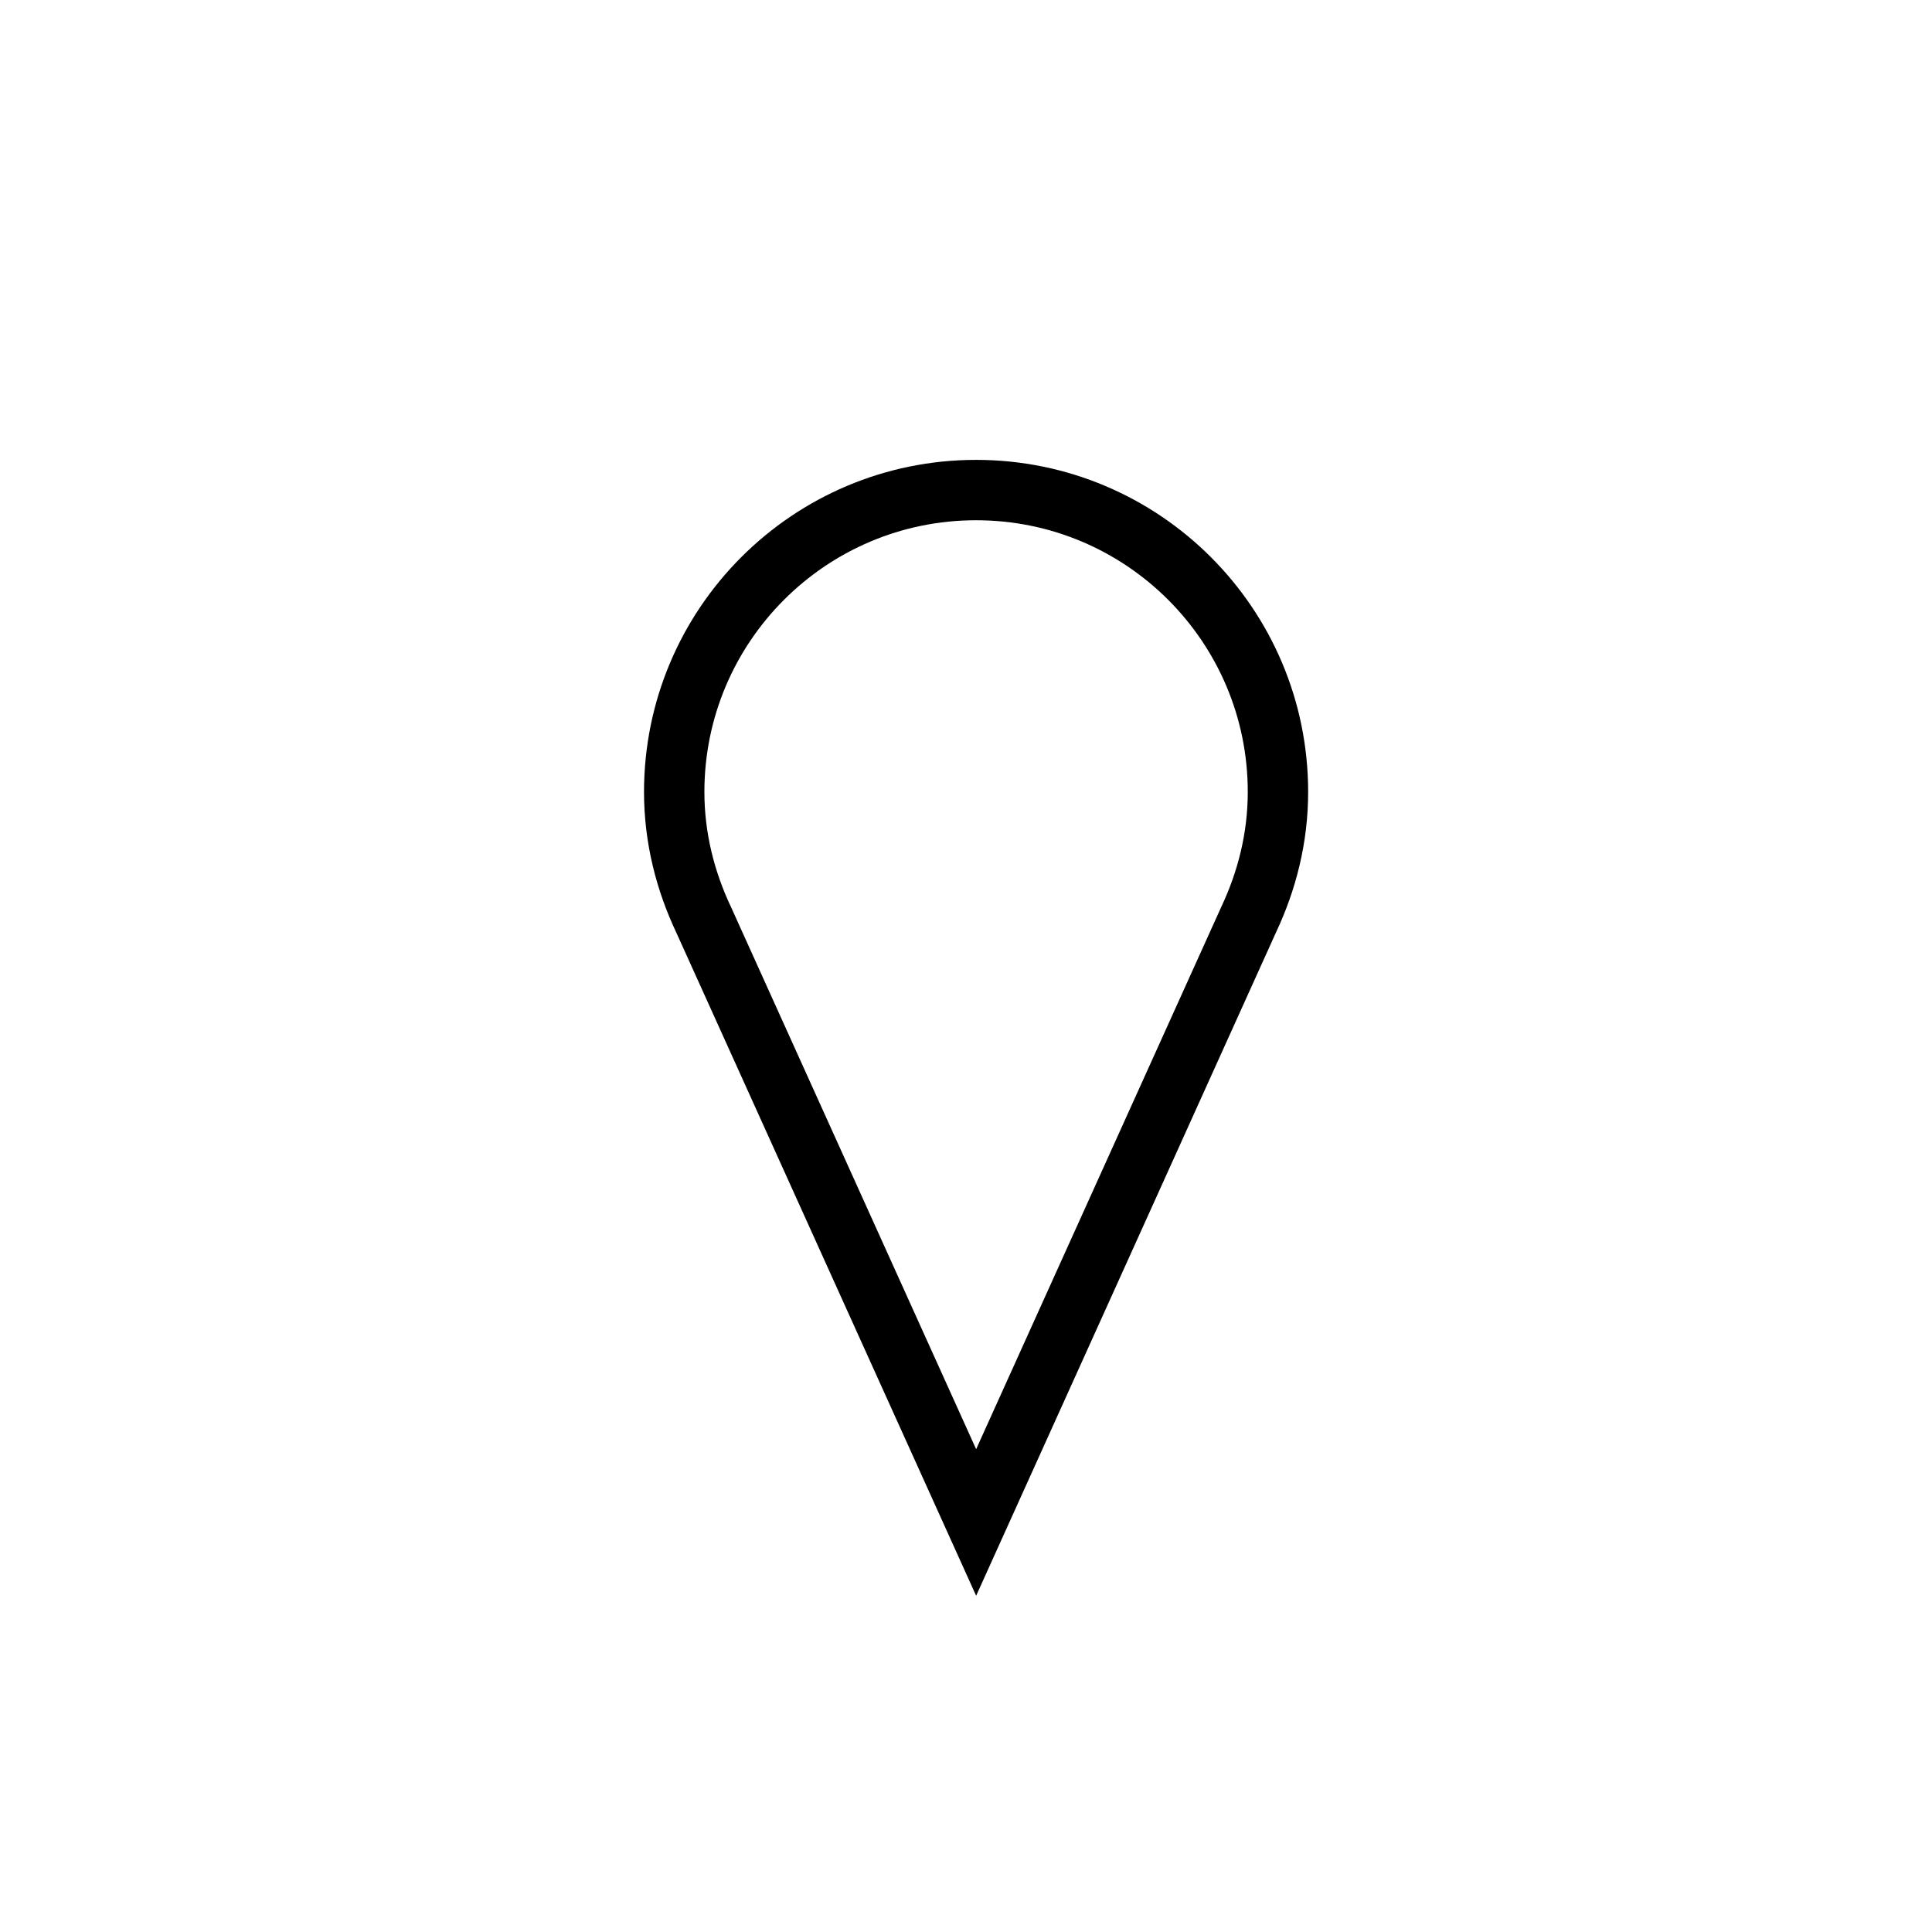
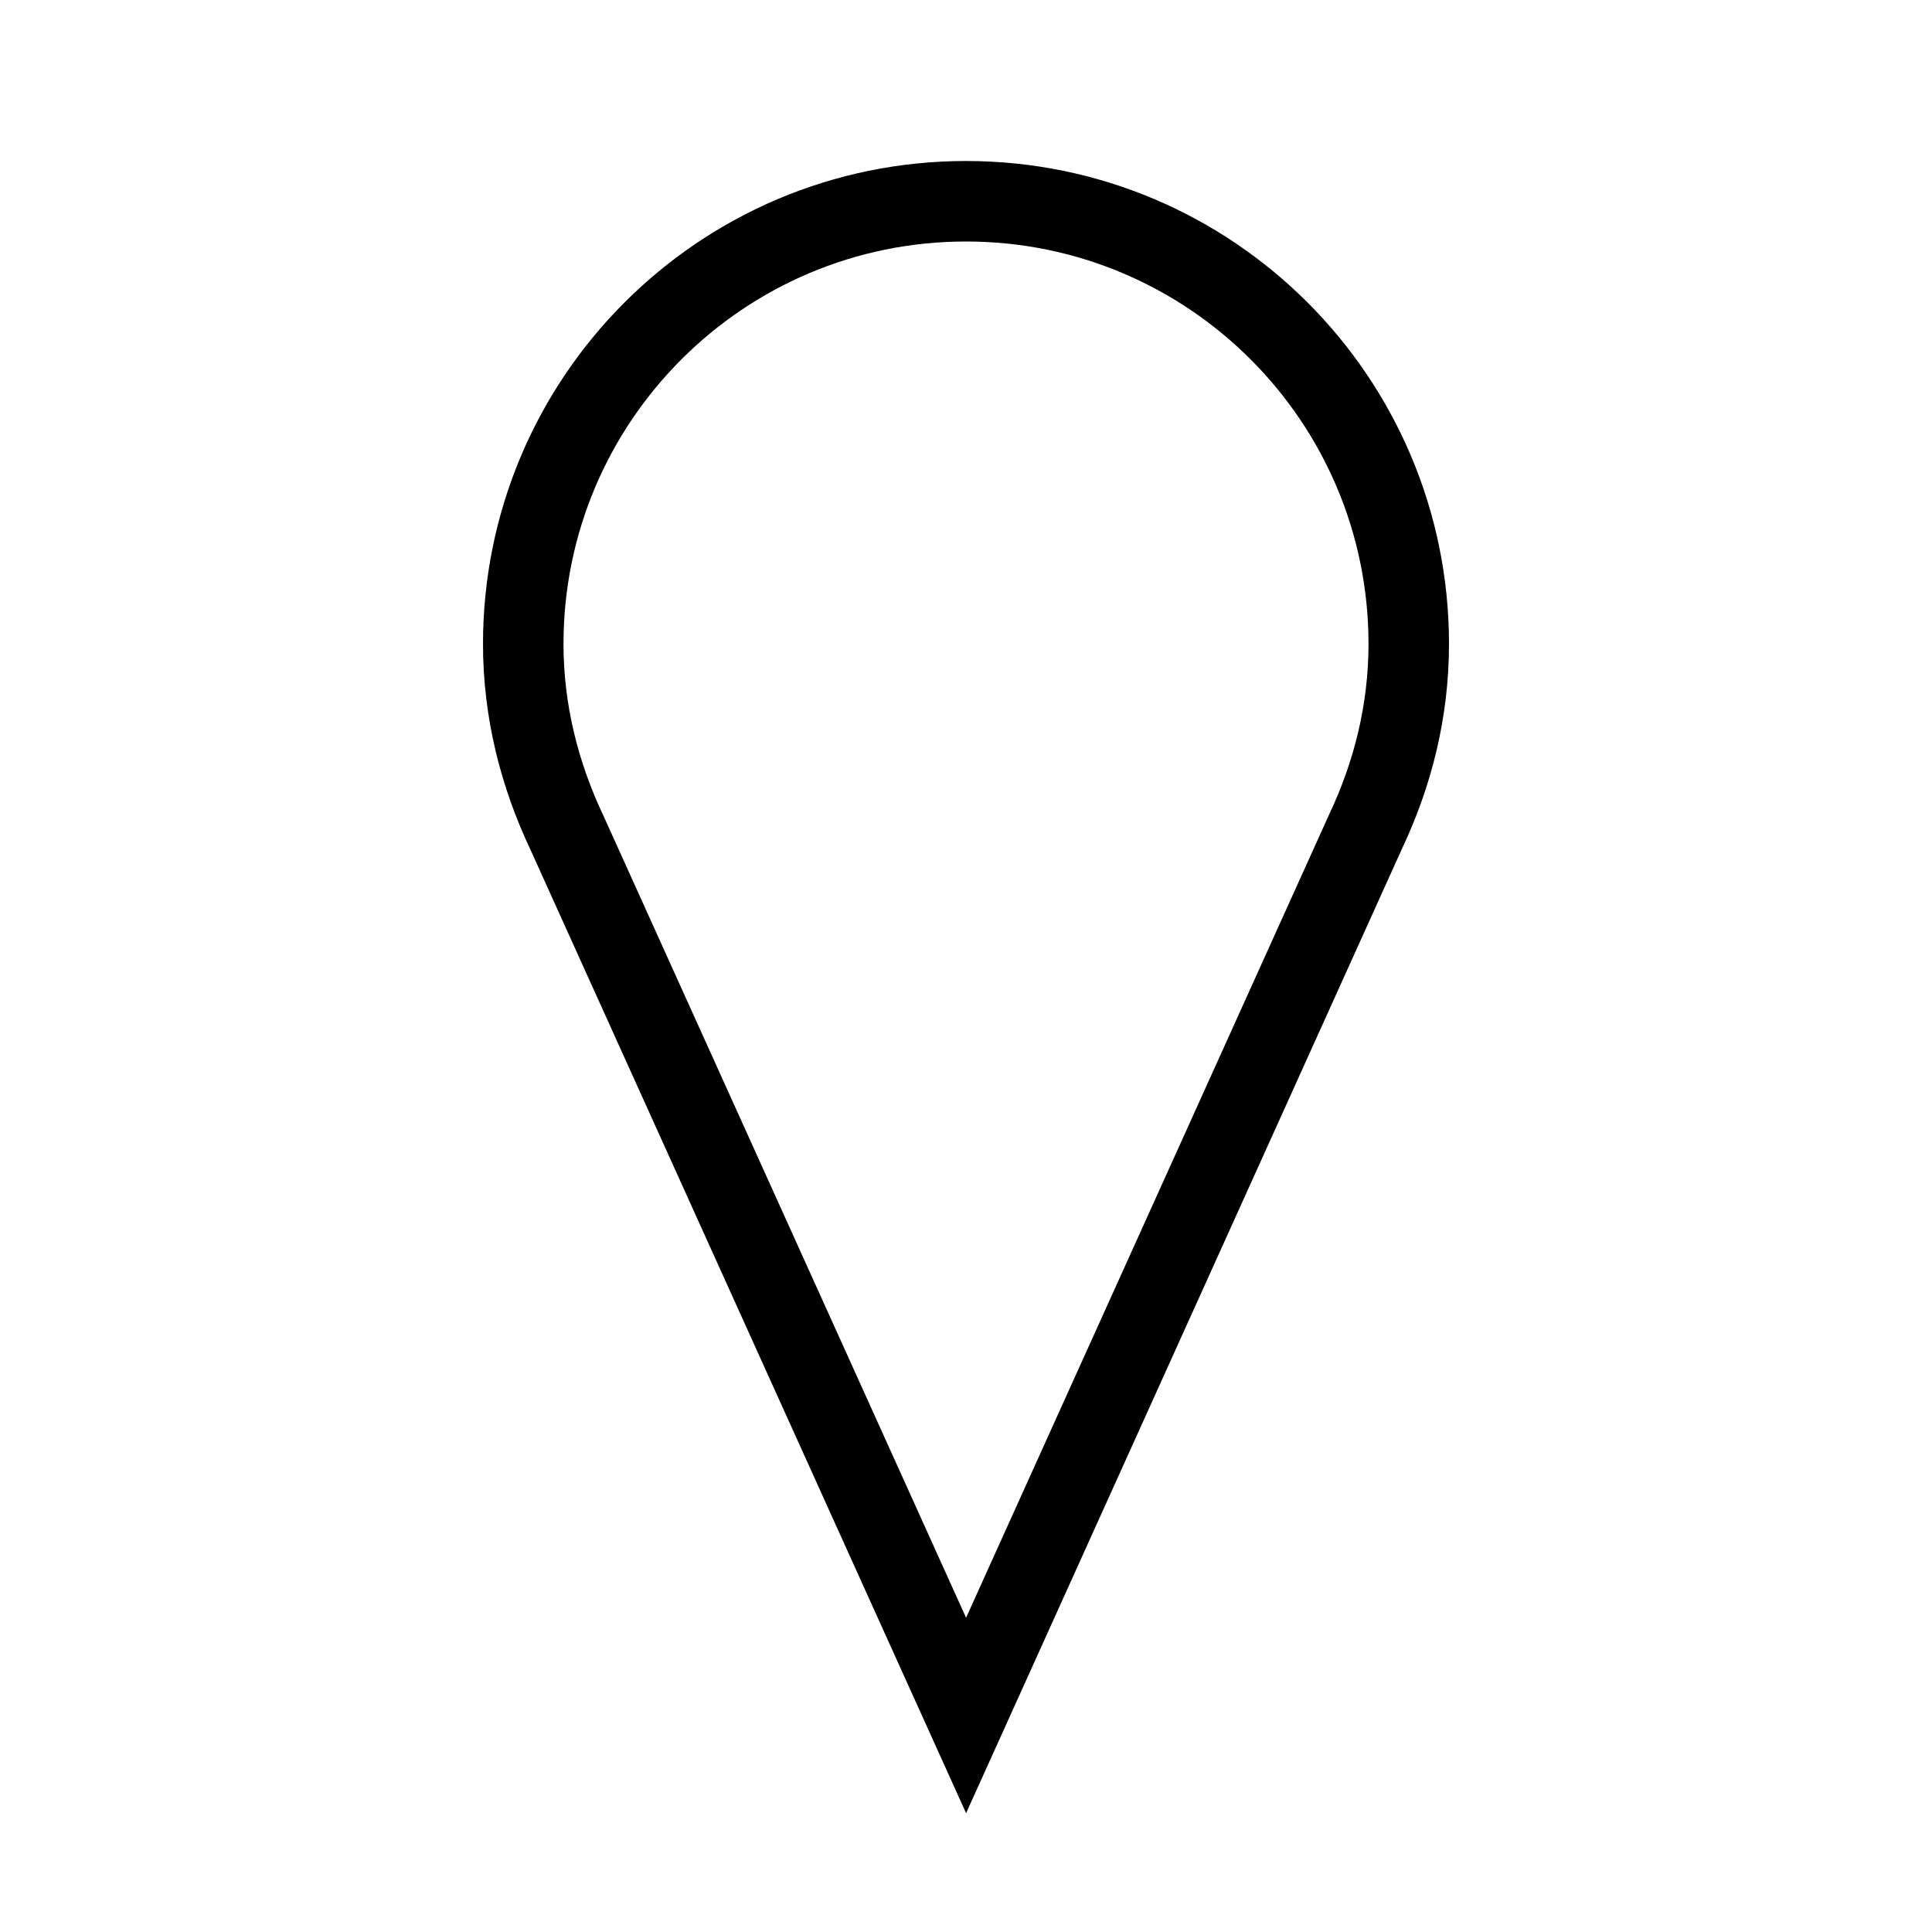
- <svg xmlns="http://www.w3.org/2000/svg" width="32" height="32" viewBox="0 0 32 32">
-   <path fill="none" stroke="#000000" d="M21.167,13.117 C21.167,10.356 18.929,8.117 16.167,8.117 C13.406,8.117 11.167,10.356 11.167,13.117 C11.167,13.881 11.352,14.596 11.658,15.242 L16.168,25.217 L20.682,15.231 C20.985,14.588 21.167,13.876 21.167,13.117" />
+ <svg xmlns="http://www.w3.org/2000/svg" width="24px" height="24px" viewBox="0 0 24 24" version="1.1">
+   <defs />
+   <g id="Symbols" stroke="none" stroke-width="1" fill="none" fill-rule="evenodd">
+     <g id="icon-type-location" stroke="#000000">
+       <path d="M17.5,8 C17.5,4.963 15.038,2.5 12,2.5 C8.963,2.5 6.5,4.963 6.5,8 C6.5,8.84 6.704,9.627 7.04,10.338 L12.001,21.31 L16.966,10.325 C17.3,9.618 17.5,8.835 17.5,8" id="Stroke-2" />
+     </g>
+   </g>
</svg>
